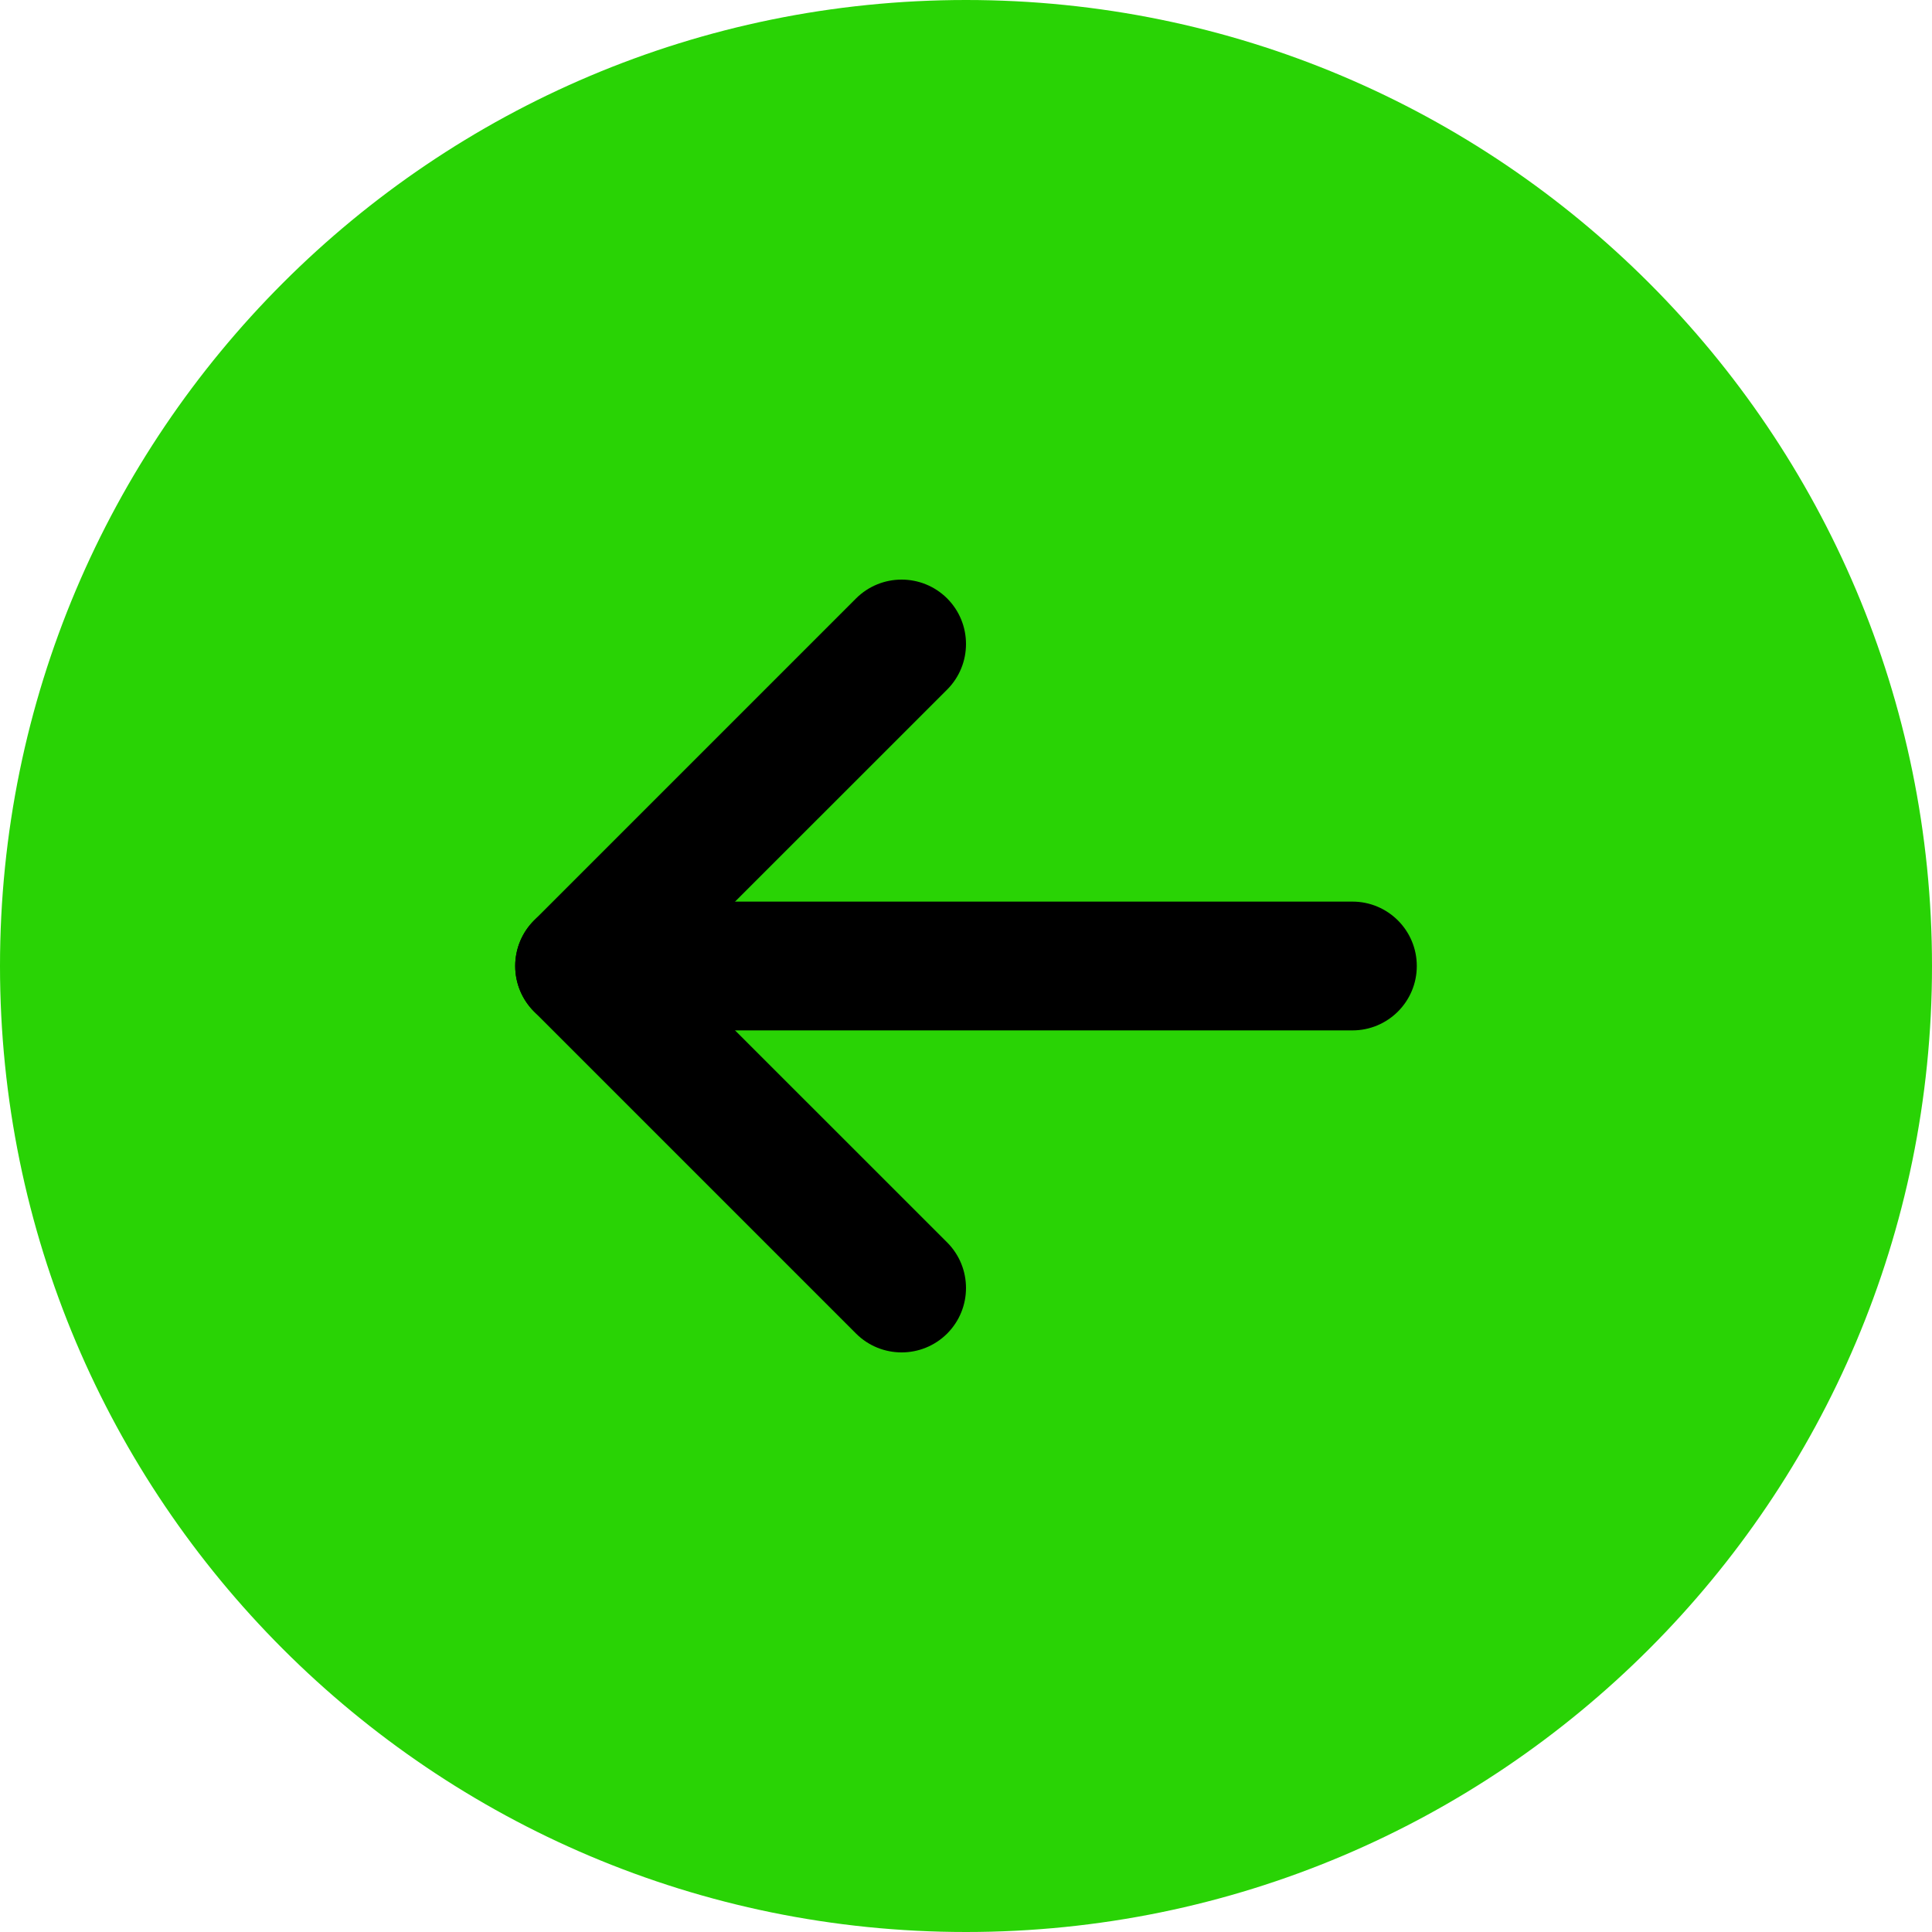
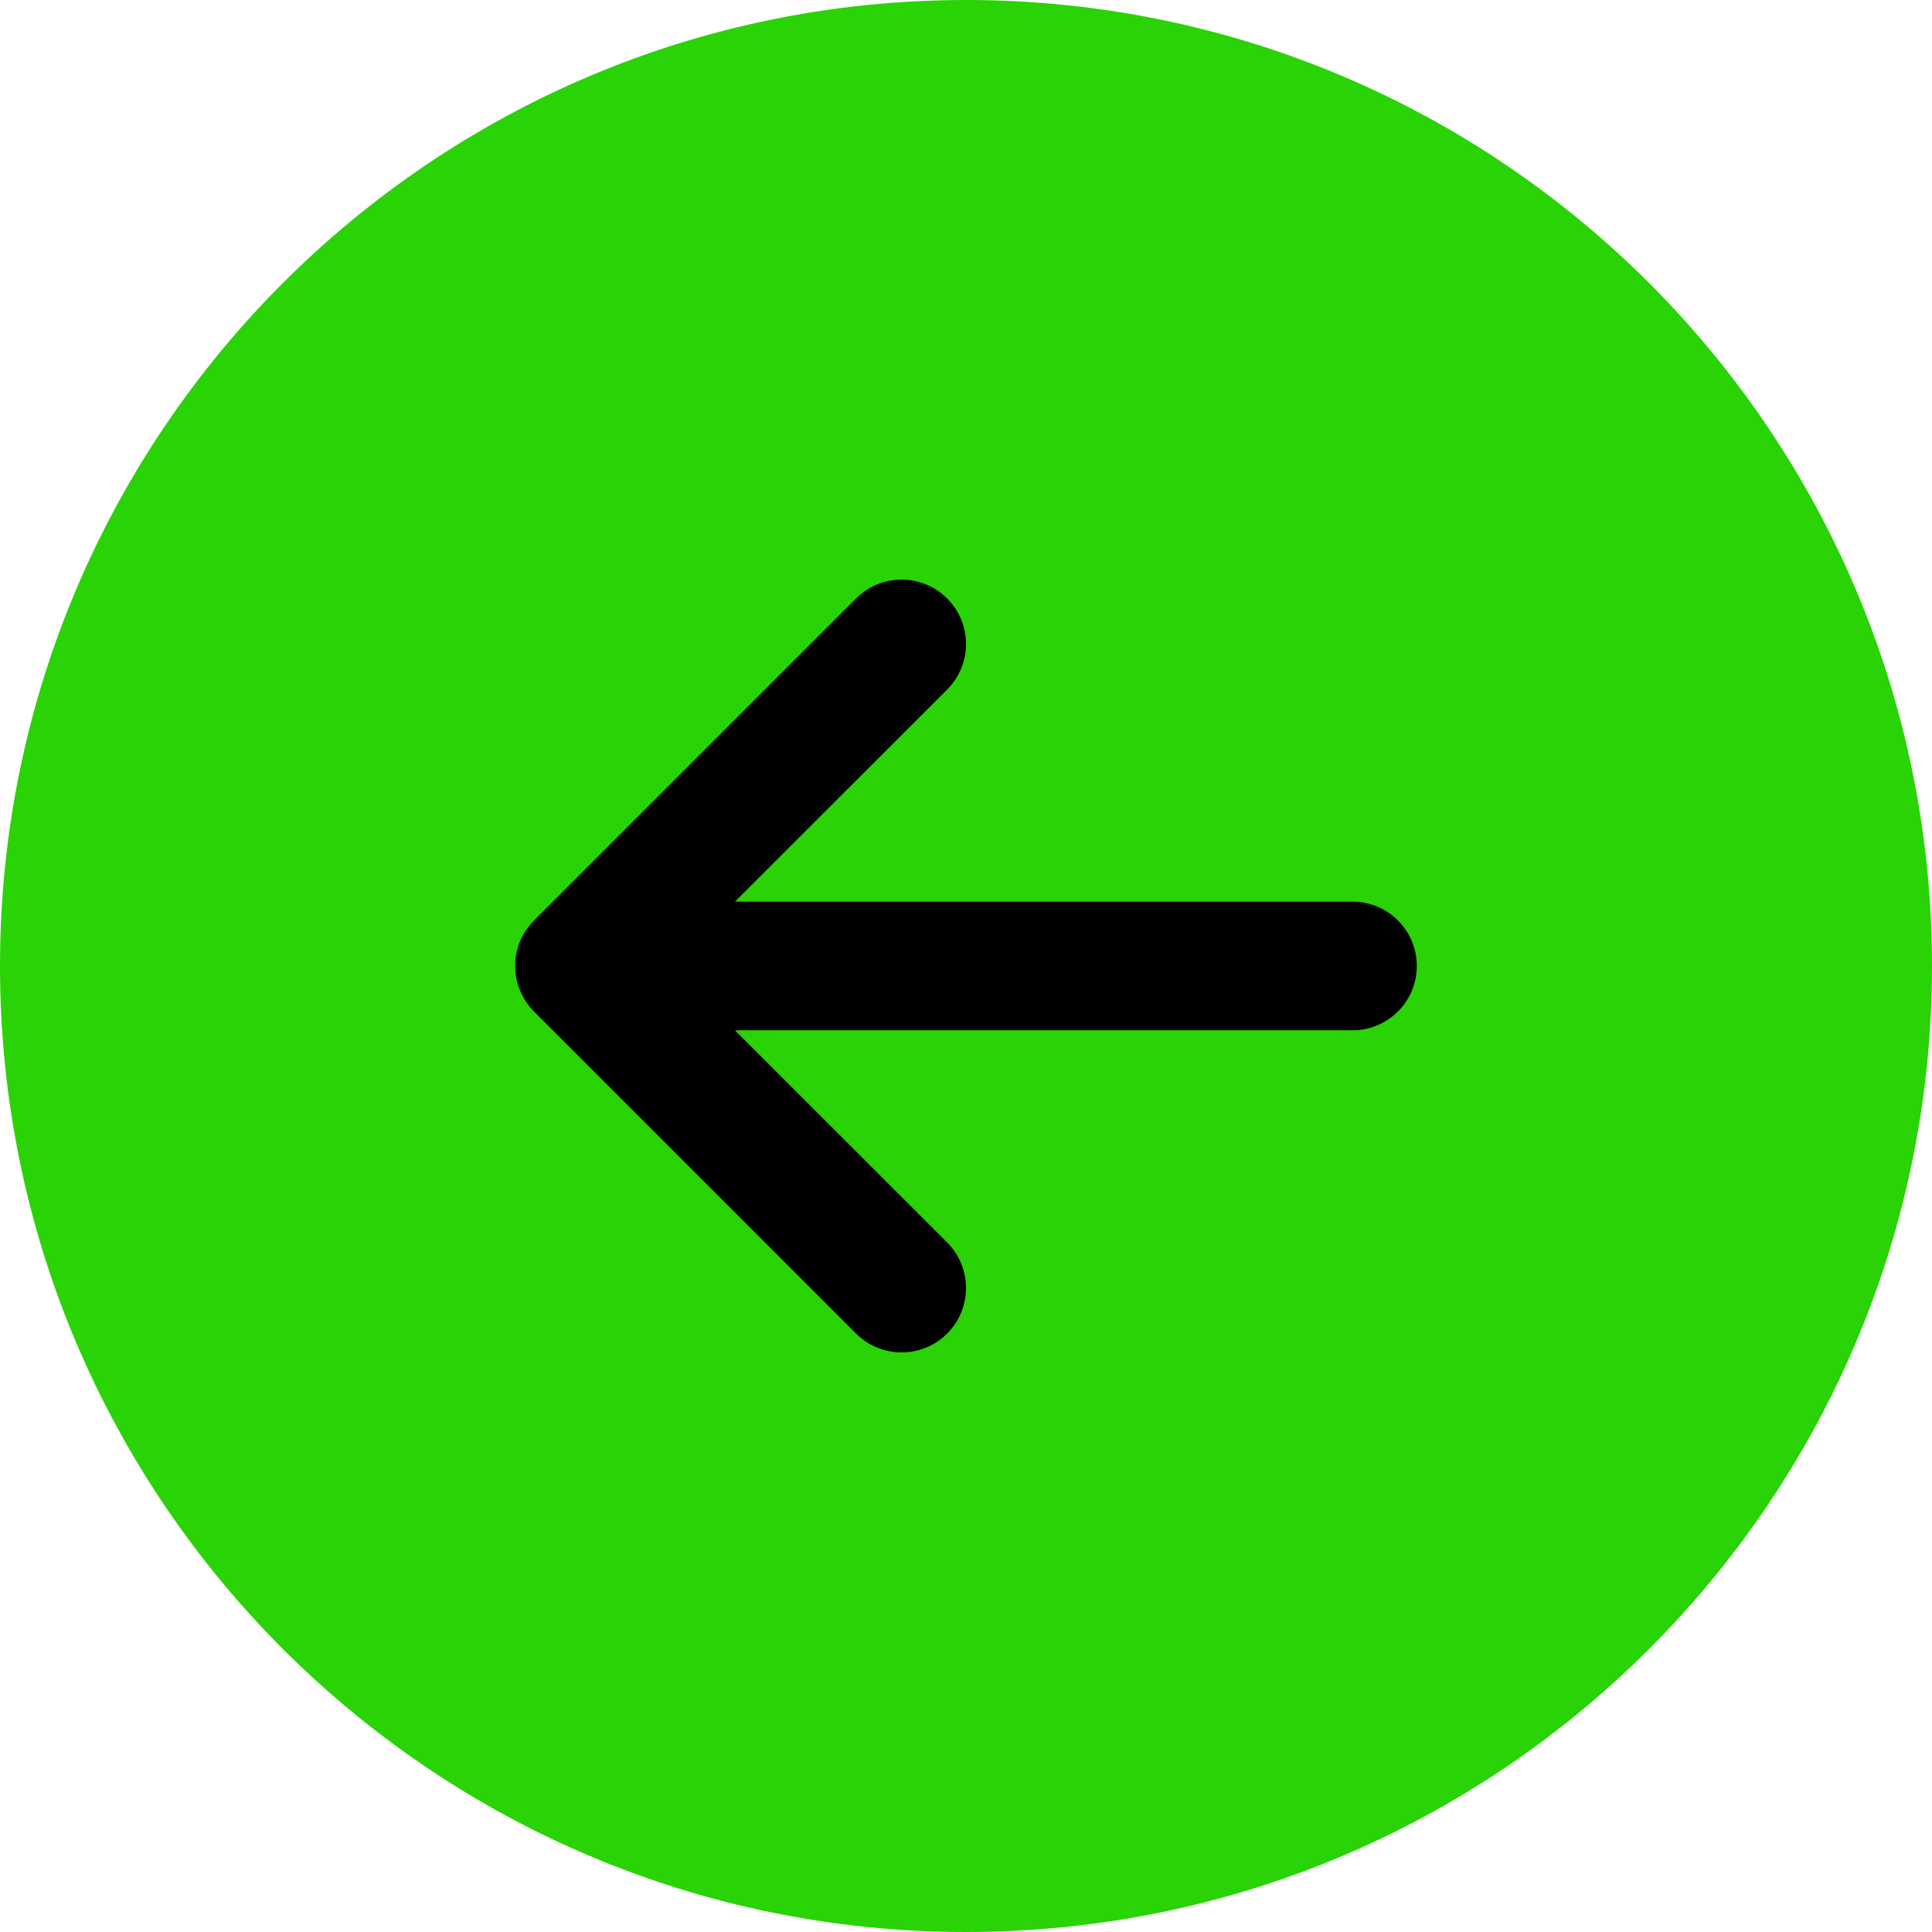
<svg xmlns="http://www.w3.org/2000/svg" width="24" height="24" viewBox="0 0 24 24" fill="none">
  <path fill-rule="evenodd" clip-rule="evenodd" d="M0 12C0 5.373 5.373 0 12 0C18.627 0 24 5.373 24 12C24 18.627 18.627 24 12 24C5.373 24 0 18.627 0 12Z" fill="#29D305" />
-   <path fill-rule="evenodd" clip-rule="evenodd" d="M6.4 12C6.4 11.558 6.758 11.2 7.2 11.2H16.8C17.242 11.2 17.6 11.558 17.6 12C17.6 12.442 17.242 12.8 16.8 12.8H7.2C6.758 12.8 6.4 12.442 6.4 12Z" fill="black" />
-   <path fill-rule="evenodd" clip-rule="evenodd" d="M11.766 7.434C12.078 7.747 12.078 8.253 11.766 8.566L8.331 12L11.766 15.434C12.078 15.747 12.078 16.253 11.766 16.566C11.453 16.878 10.947 16.878 10.634 16.566L6.634 12.566C6.484 12.416 6.4 12.212 6.4 12C6.4 11.788 6.484 11.584 6.634 11.434L10.634 7.434C10.947 7.122 11.453 7.122 11.766 7.434Z" fill="black" />
+   <path d="M11.766 8.566C12.078 8.253 12.078 7.747 11.766 7.434C11.453 7.122 10.947 7.122 10.634 7.434L6.643 11.425C6.493 11.571 6.4 11.774 6.4 11.999C6.4 12.091 6.415 12.18 6.444 12.262C6.483 12.375 6.548 12.479 6.634 12.566L10.634 16.566C10.947 16.878 11.453 16.878 11.766 16.566C12.078 16.253 12.078 15.747 11.766 15.434L9.13 12.799H16.8C17.242 12.799 17.6 12.441 17.6 11.999C17.6 11.558 17.242 11.2 16.8 11.2H9.131L11.766 8.566Z" fill="black" />
</svg>
